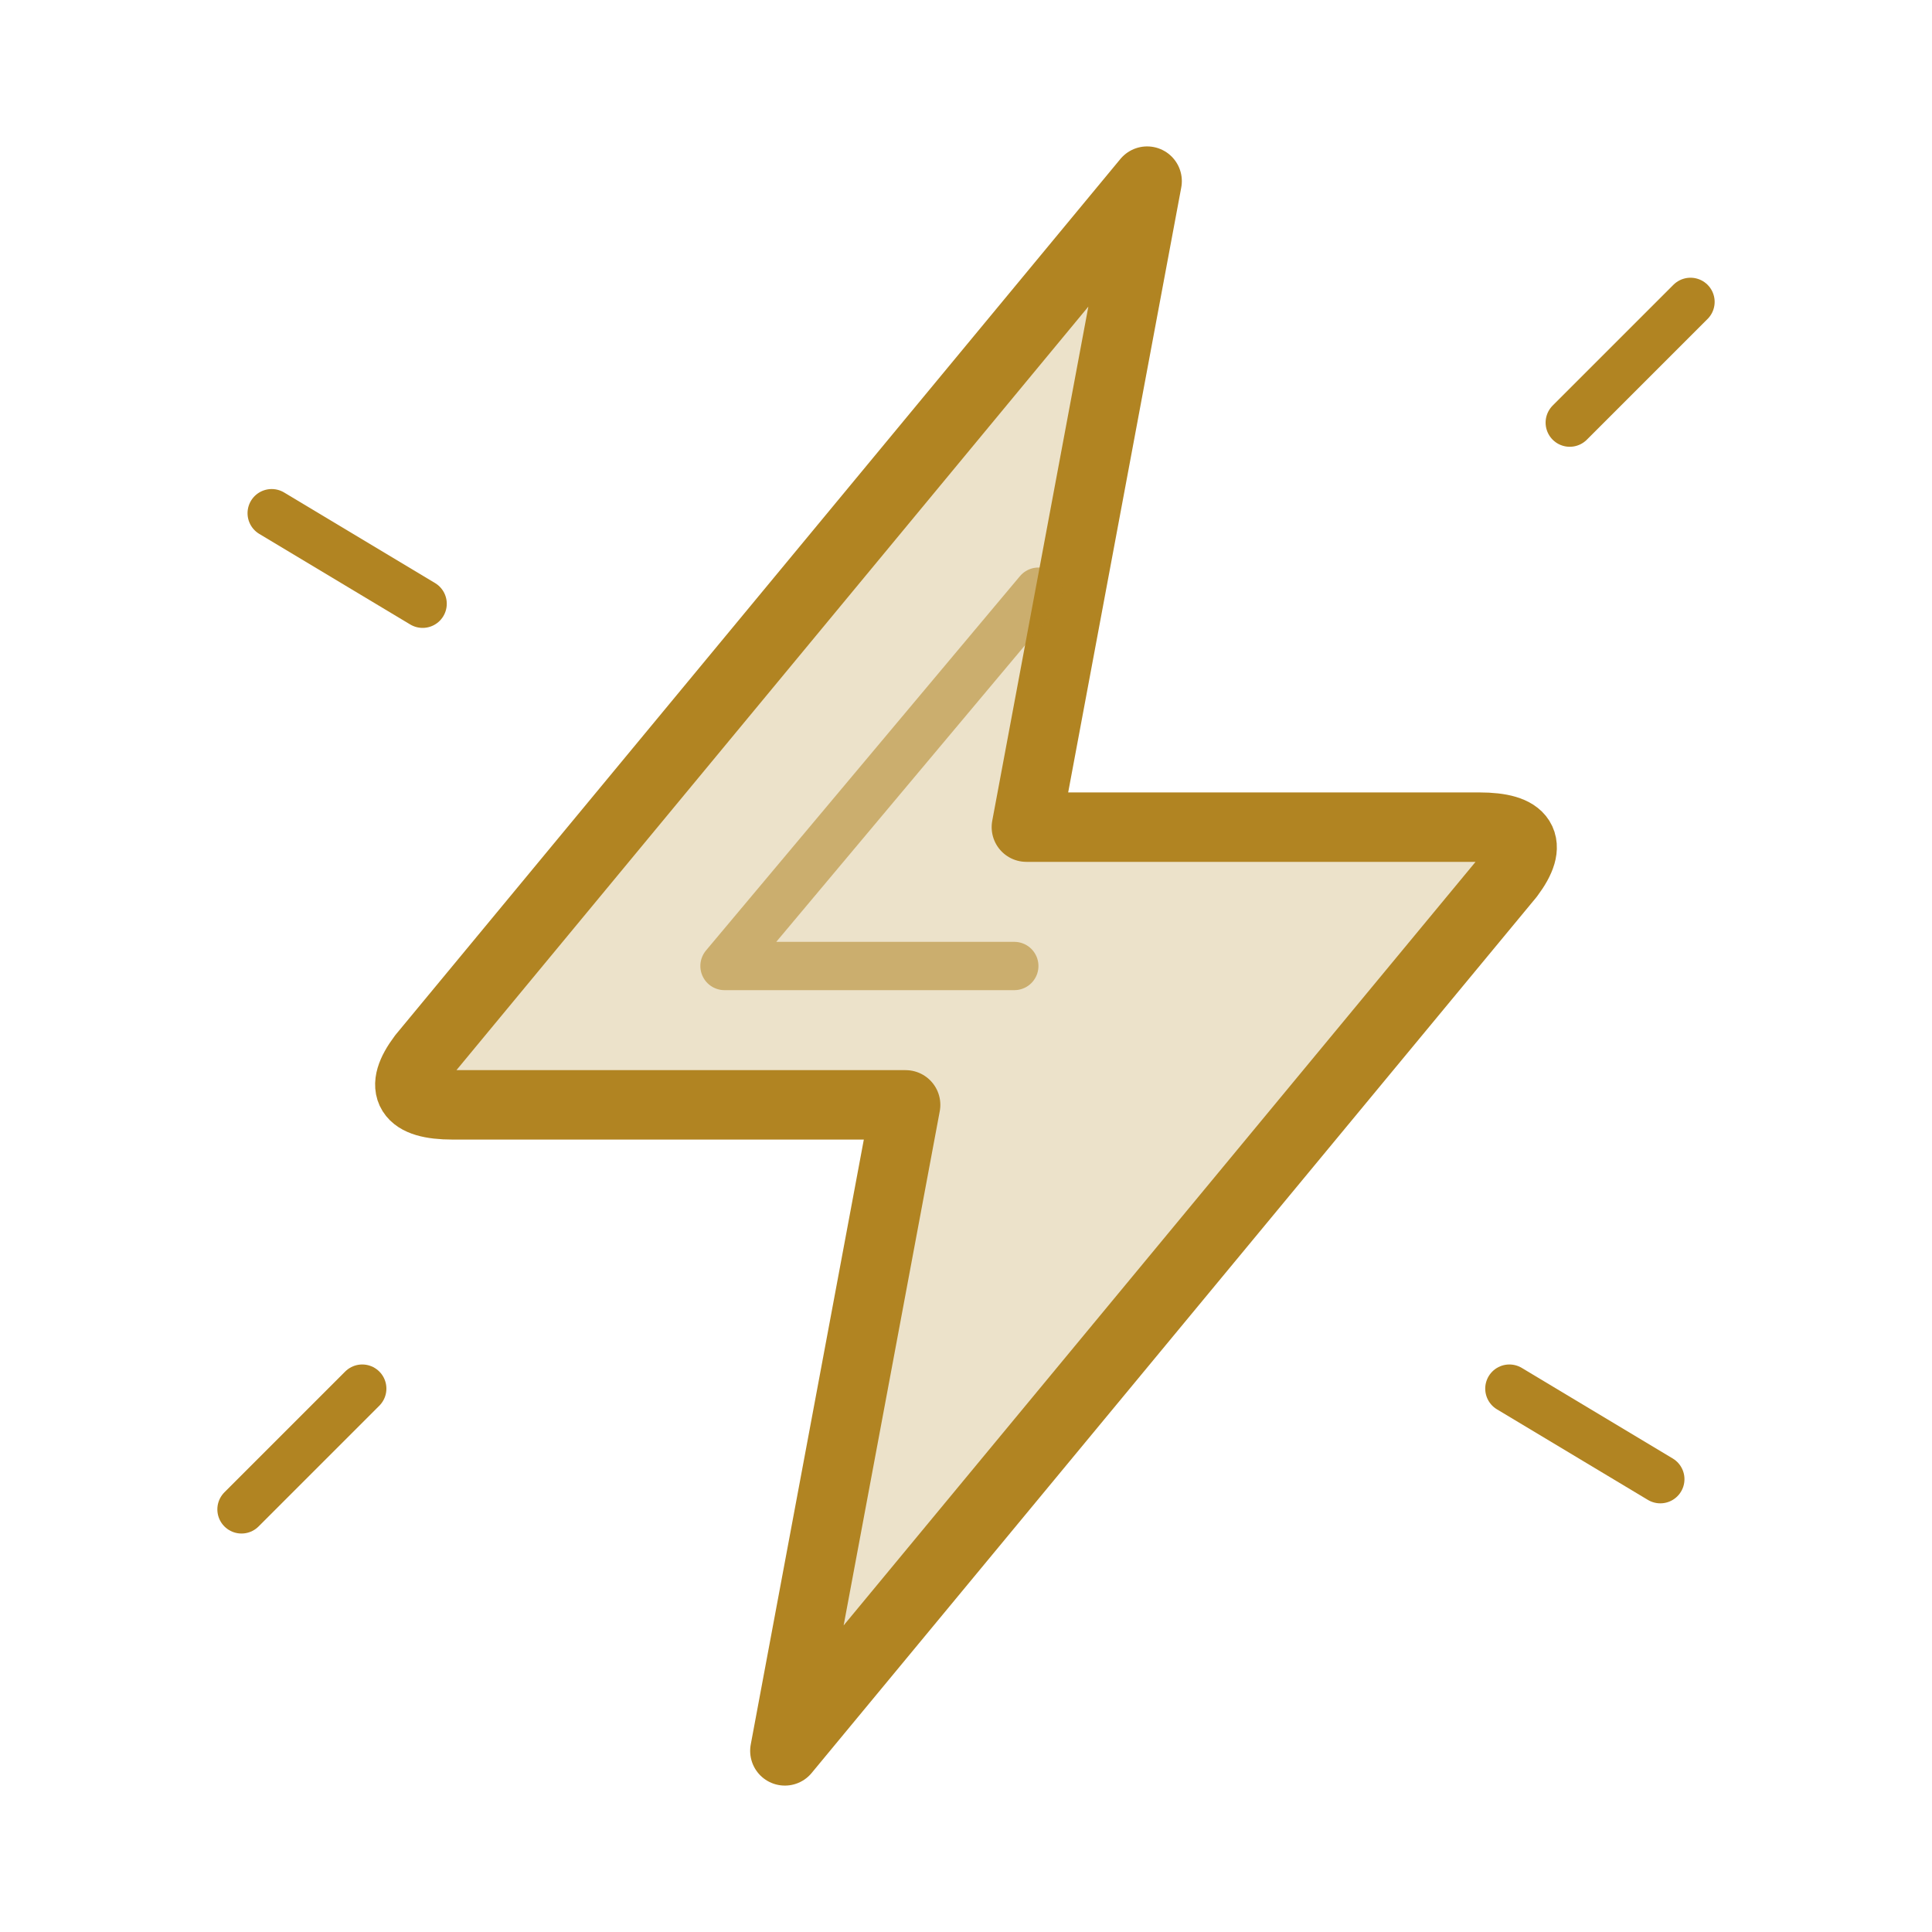
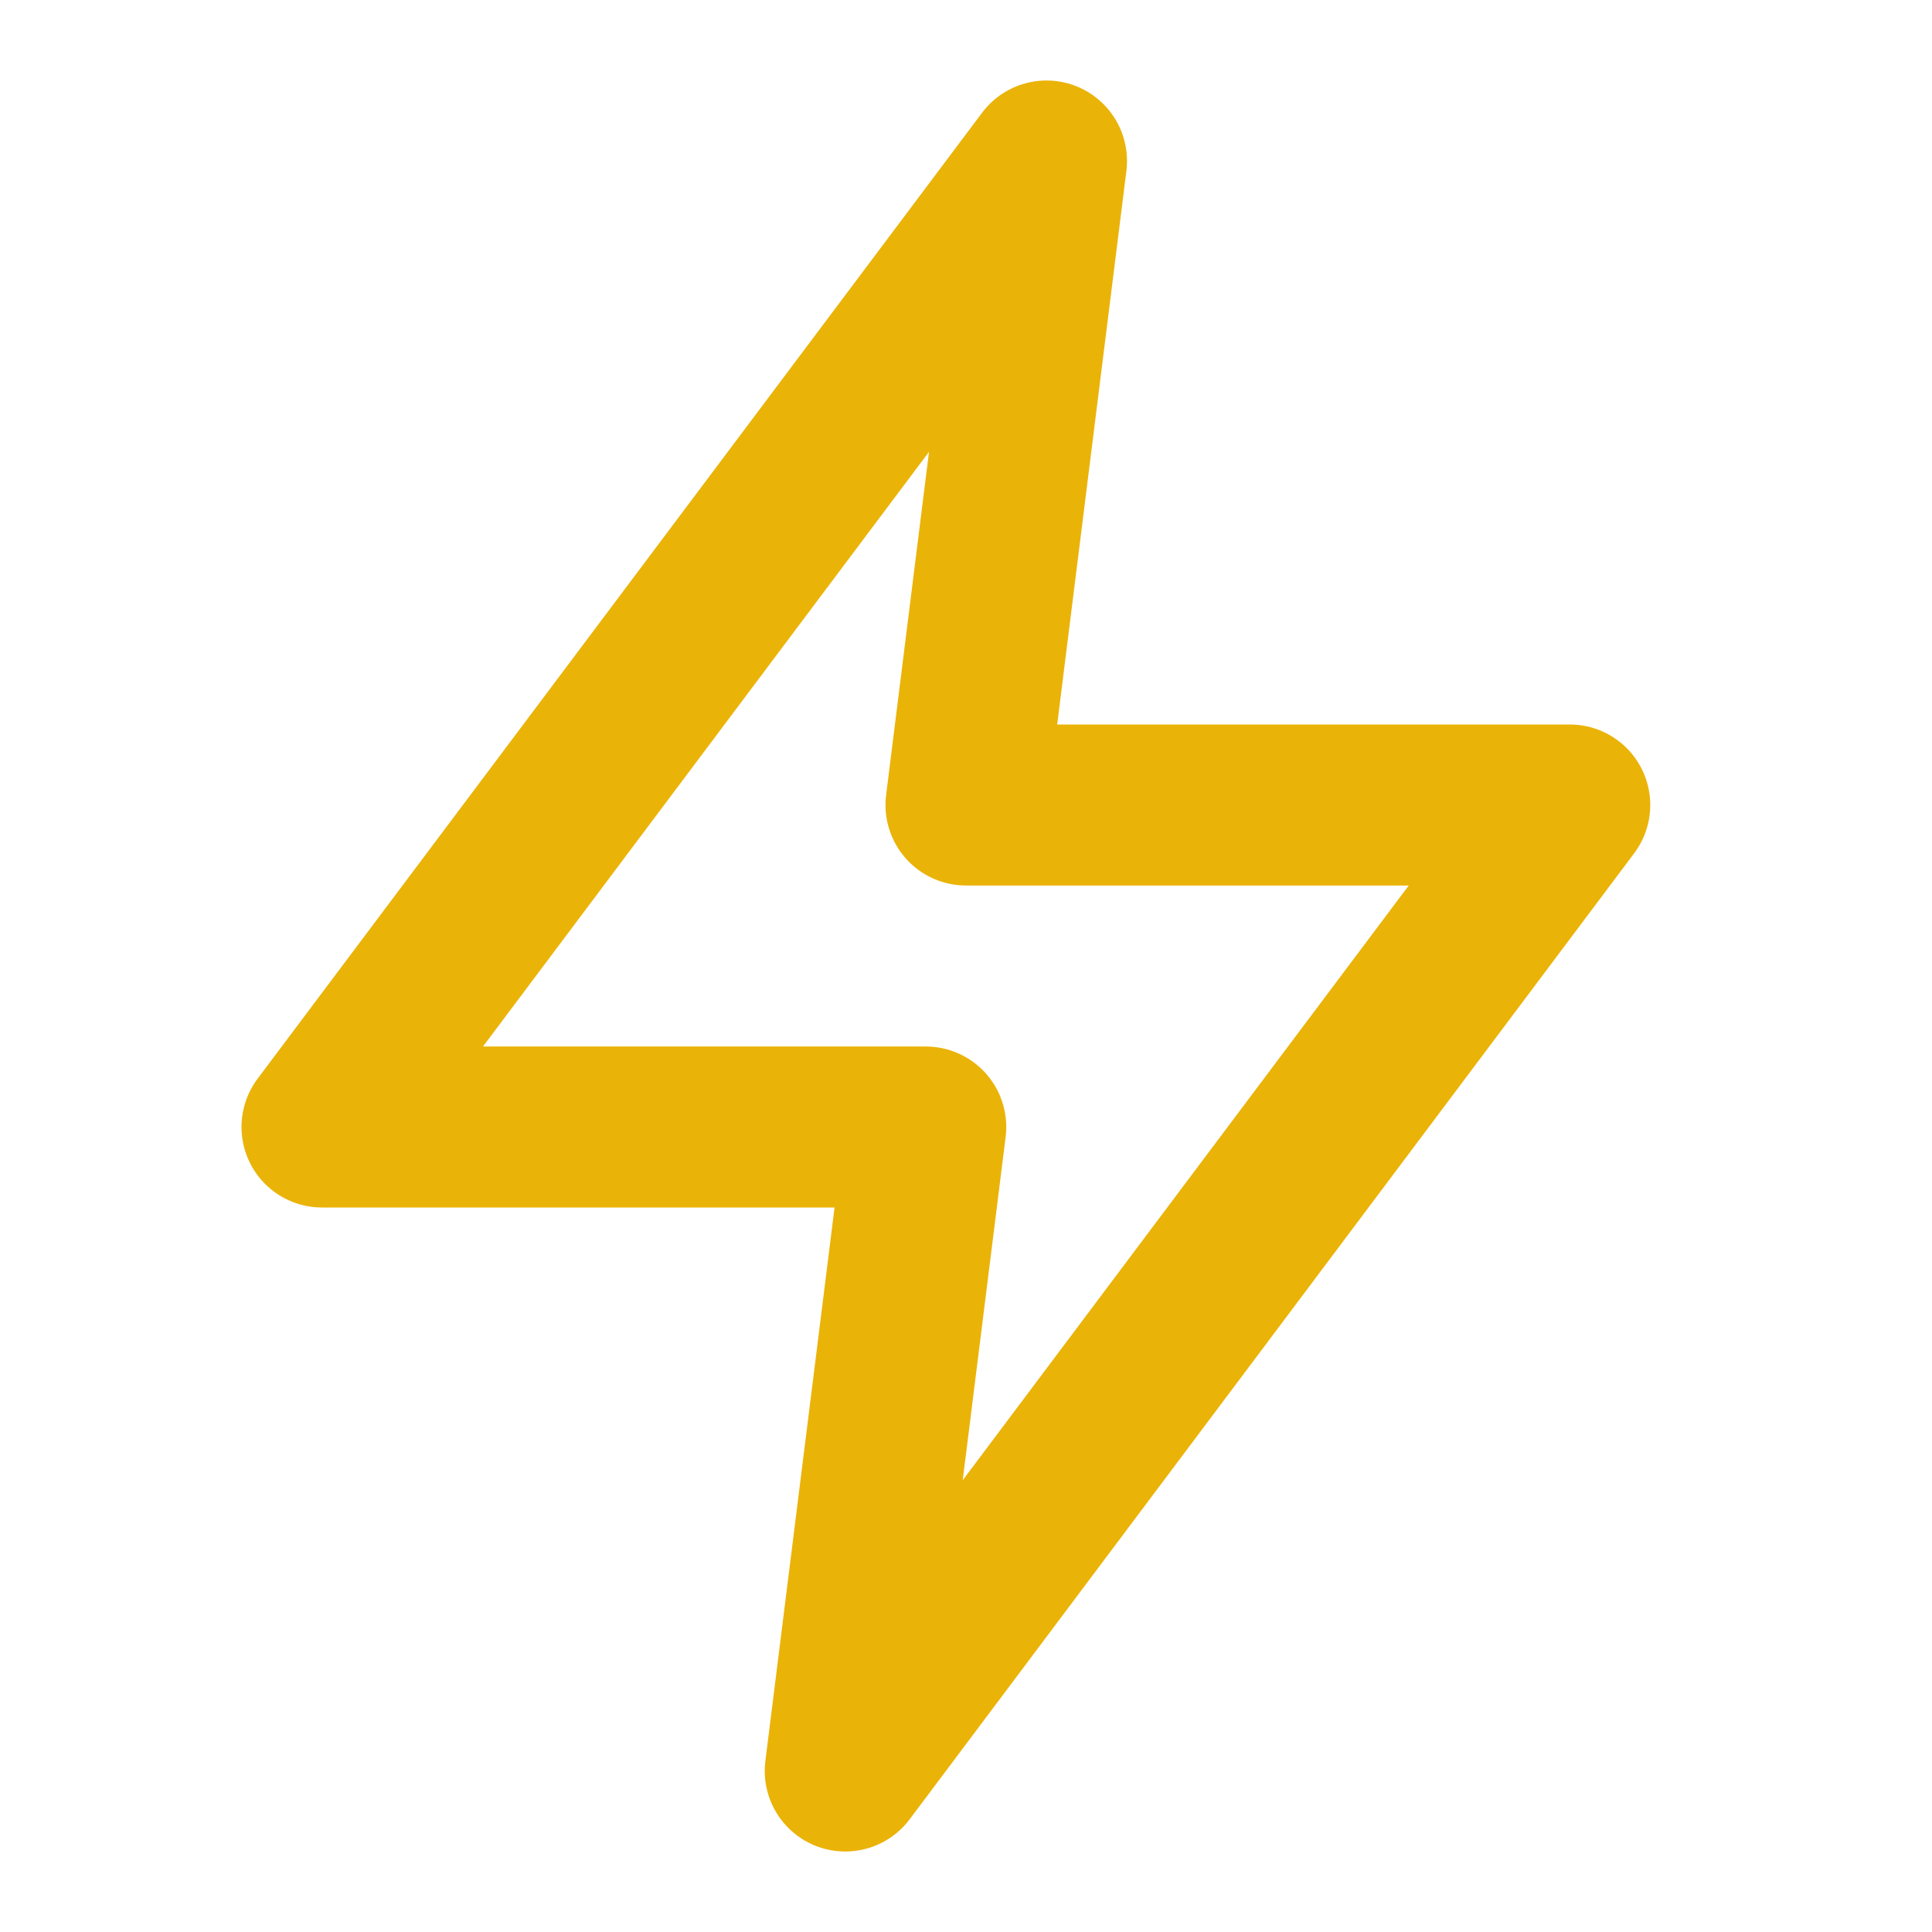
- <svg xmlns="http://www.w3.org/2000/svg" width="96" height="96" viewBox="0 0 32 32" style="color:#b18422">
-   <path fill="currentColor" opacity=".24" d="M19 3 7 17.5Q6.4 18.3 7.5 18.3H15L13 29 25 14.5Q25.6 13.7 24.5 13.7H17Z" />
-   <g fill="none" stroke="currentColor" stroke-width="1.15" stroke-linecap="round" stroke-linejoin="round">
-     <path d="M19 3 7 17.5Q6.4 18.3 7.5 18.3H15L13 29 25 14.5Q25.6 13.7 24.5 13.7H17Z" />
-   </g>
-   <g fill="none" stroke="currentColor" stroke-width=".8" stroke-linecap="round" stroke-linejoin="round">
-     <path d="M4.5 8.5 7 10M25 23 27.5 24.5M4 25 6 23M26 7 28 5" />
-     <path d="M17.2 9.8 12 16H16.8" opacity=".55" />
-   </g>
+ <svg xmlns="http://www.w3.org/2000/svg" width="24" height="24" viewBox="0 0 24 24" fill="none" stroke="currentColor" stroke-width="2" stroke-linecap="round" stroke-linejoin="round" style="color:#eab308" aria-hidden="true">
+   <path d="M13 2 4 14h7.5l-1 8 9-12H12l1-8z" />
</svg>
